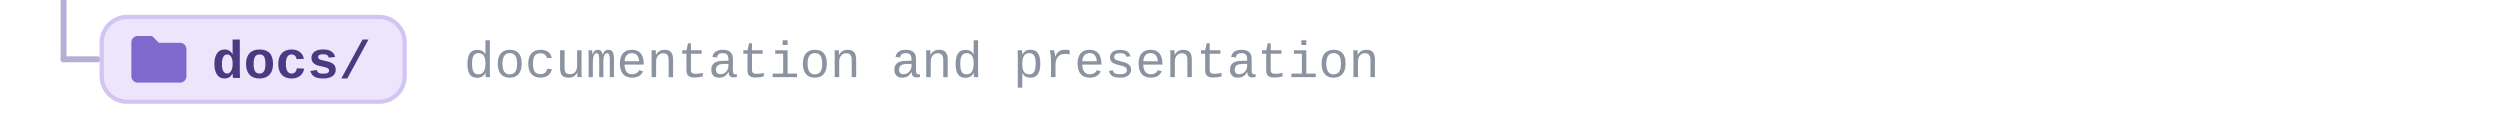
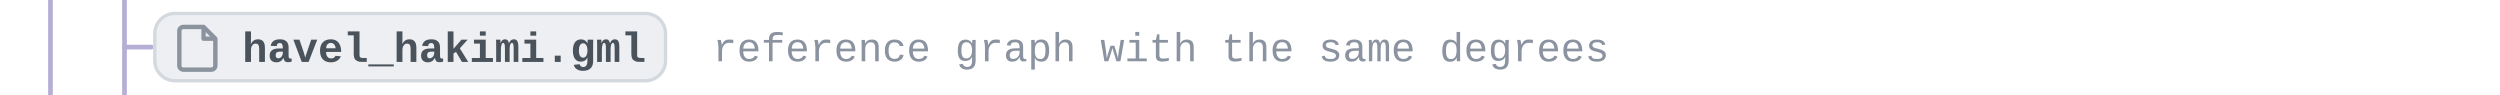
- <svg xmlns="http://www.w3.org/2000/svg" width="590" height="28" viewBox="0 0 590 28">
+ <svg xmlns="http://www.w3.org/2000/svg" width="743" height="28" viewBox="0 0 743 28">
  <g stroke="#B7AED6" stroke-width="1.4" stroke-linecap="round">
-     <line x1="15" y1="0" x2="15" y2="14" />
-     <line x1="15" y1="14" x2="23" y2="14" />
+     <line x1="15" y1="0" x2="15" y2="28" />
+     <line x1="37" y1="0" x2="37" y2="28" />
+     <line x1="37" y1="14" x2="45" y2="14" />
  </g>
-   <rect x="24" y="4" width="71.5" height="20" rx="6" fill="#ECE5FB" stroke="#D2C5F3" />
-   <path d="M31 10a1.5 1.5 0 0 1 1.5-1.5h3.4l1.6 1.6h5a1.5 1.5 0 0 1 1.5 1.5v6.4a1.5 1.5 0 0 1-1.5 1.5h-10a1.5 1.5 0 0 1-1.5-1.5z" fill="#8069CC" />
-   <text x="50" y="18.4" font-family="ui-monospace, SFMono-Regular, 'SF Mono', Menlo, Consolas, 'Liberation Mono', monospace" font-size="12.5" font-weight="700" fill="#4B3A82" textLength="36.5" lengthAdjust="spacingAndGlyphs">docs/</text>
-   <text x="109.5" y="18.2" font-family="ui-monospace, SFMono-Regular, 'SF Mono', Menlo, Consolas, 'Liberation Mono', monospace" font-size="12" fill="#8B93A1" textLength="208.5" lengthAdjust="spacingAndGlyphs">documentation and presentation</text>
+   <rect x="46" y="4" width="151.8" height="20" rx="6" fill="#EDEFF2" stroke="#D4D9DF" />
+   <path d="M54.5 8h6l3.5 3.5v8a1.2 1.2 0 0 1-1.2 1.2h-8.3a1.2 1.2 0 0 1-1.2-1.2v-10.3a1.2 1.2 0 0 1 1.2-1.2z" fill="none" stroke="#8A939E" stroke-width="1.3" stroke-linejoin="round" />
+   <path d="M60.5 8v3.5h3.5" fill="none" stroke="#8A939E" stroke-width="1.3" stroke-linejoin="round" />
+   <text x="72" y="18.4" font-family="ui-monospace, SFMono-Regular, 'SF Mono', Menlo, Consolas, 'Liberation Mono', monospace" font-size="12.5" font-weight="600" fill="#4A525C" textLength="116.8" lengthAdjust="spacingAndGlyphs">havel_hakimi.gml</text>
+   <text x="211.8" y="18.2" font-family="ui-monospace, SFMono-Regular, 'SF Mono', Menlo, Consolas, 'Liberation Mono', monospace" font-size="12" fill="#8B93A1" textLength="257.2" lengthAdjust="spacingAndGlyphs">reference graph with the same degrees</text>
</svg>
